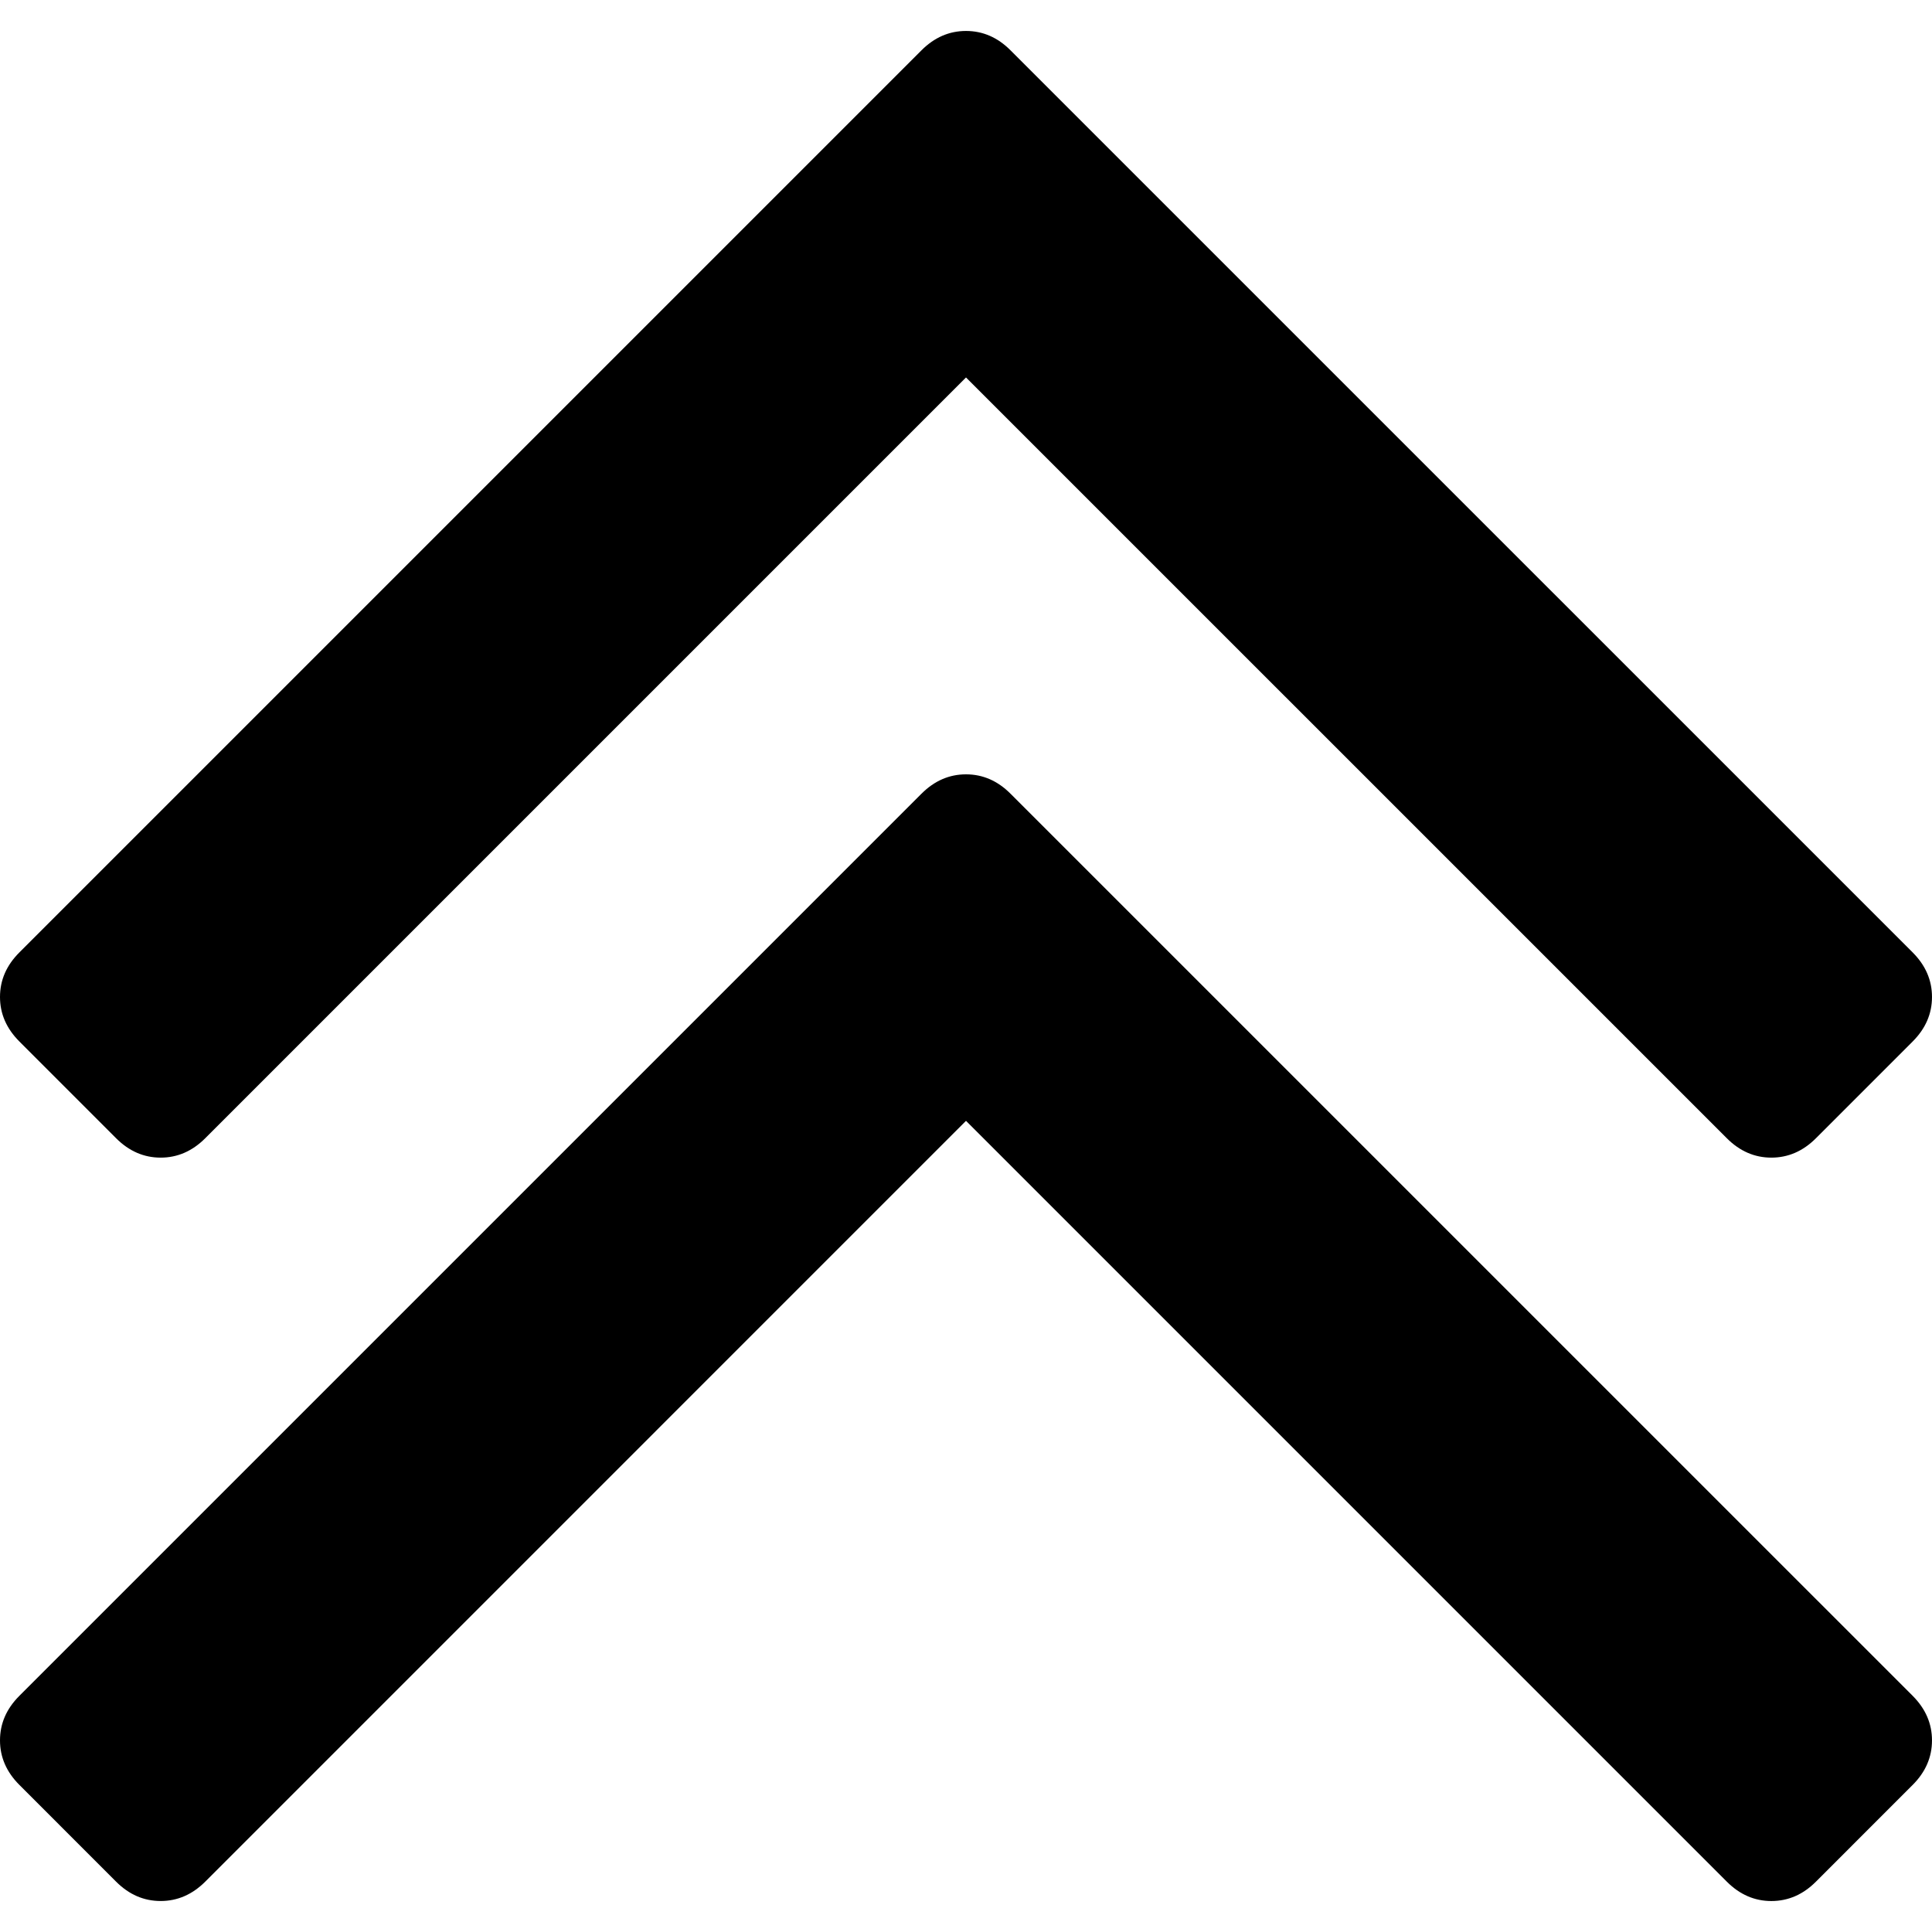
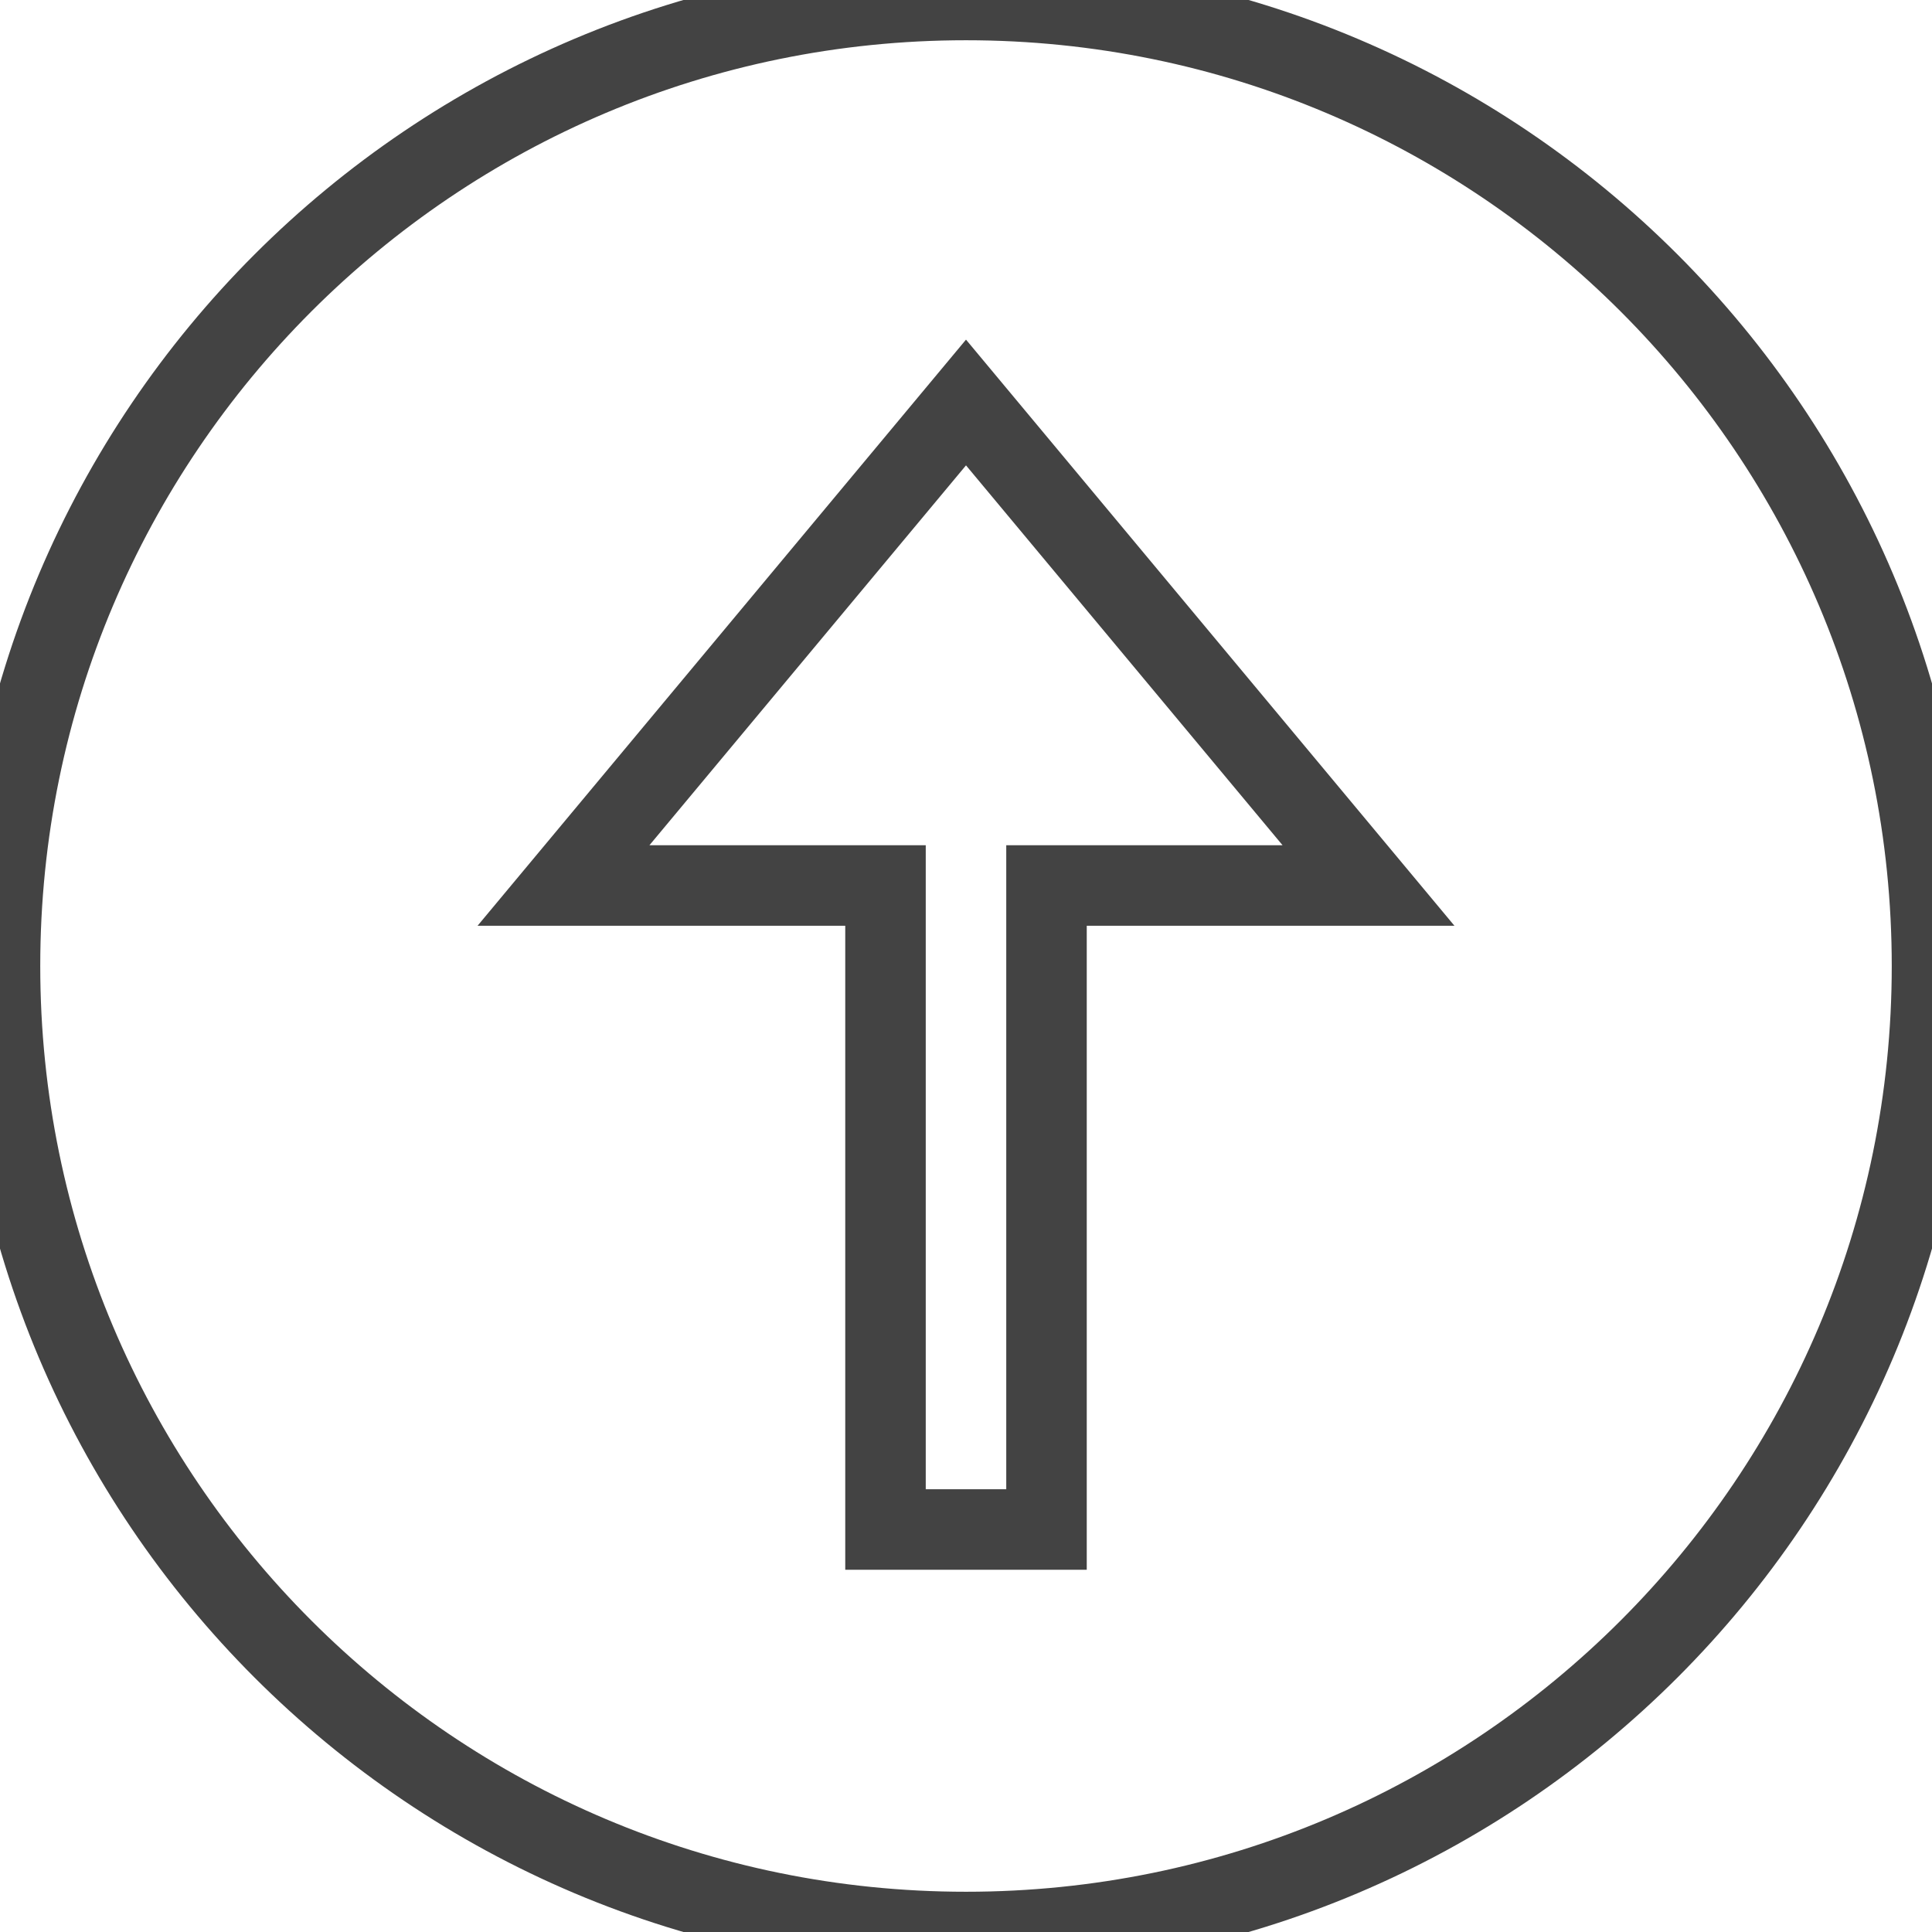
- <svg xmlns="http://www.w3.org/2000/svg" version="1.1" id="Capa_1" x="0px" y="0px" width="284.929px" height="284.929px" viewBox="0 0 284.929 284.929" style="enable-background:new 0 0 284.929 284.929;" xml:space="preserve">
-   <g>
-     <g>
-       <path d="M17.128,167.872c1.903,1.902,4.093,2.854,6.567,2.854c2.474,0,4.664-0.952,6.567-2.854L142.466,55.666l112.208,112.206    c1.902,1.902,4.093,2.854,6.563,2.854c2.478,0,4.668-0.952,6.57-2.854l14.274-14.277c1.902-1.902,2.847-4.093,2.847-6.563    c0-2.475-0.951-4.665-2.847-6.567L149.028,7.419c-1.901-1.906-4.088-2.853-6.562-2.853s-4.665,0.95-6.567,2.853L2.856,140.464    C0.95,142.367,0,144.554,0,147.034c0,2.468,0.953,4.658,2.856,6.561L17.128,167.872z" />
-       <path d="M149.028,117.055c-1.901-1.906-4.088-2.856-6.562-2.856s-4.665,0.953-6.567,2.856L2.856,250.1    C0.95,252.003,0,254.192,0,256.67c0,2.472,0.953,4.661,2.856,6.564l14.272,14.276c1.903,1.903,4.093,2.848,6.567,2.848    c2.474,0,4.664-0.951,6.567-2.848l112.204-112.209l112.208,112.209c1.902,1.903,4.093,2.852,6.563,2.852    c2.478,0,4.668-0.948,6.57-2.852l14.274-14.276c1.902-1.903,2.847-4.093,2.847-6.564c0-2.478-0.951-4.667-2.847-6.57    L149.028,117.055z" />
-     </g>
+ <svg xmlns="http://www.w3.org/2000/svg" width="24" height="24" viewBox="0 0 24 24">
+   <g fill="none" fill-rule="evenodd">
+     <path stroke="#434343" d="M0 12c0 6.627 5.373 12 12 12s12-5.373 12-12-5.373-12-12-12-12 5.373-12 12zm17-1h-4v8h-2v-8h-4l5-6 5 6z" />
  </g>
-   <g>
- </g>
-   <g>
- </g>
-   <g>
- </g>
-   <g>
- </g>
-   <g>
- </g>
-   <g>
- </g>
-   <g>
- </g>
-   <g>
- </g>
-   <g>
- </g>
-   <g>
- </g>
-   <g>
- </g>
-   <g>
- </g>
-   <g>
- </g>
-   <g>
- </g>
-   <g>
- </g>
</svg>
